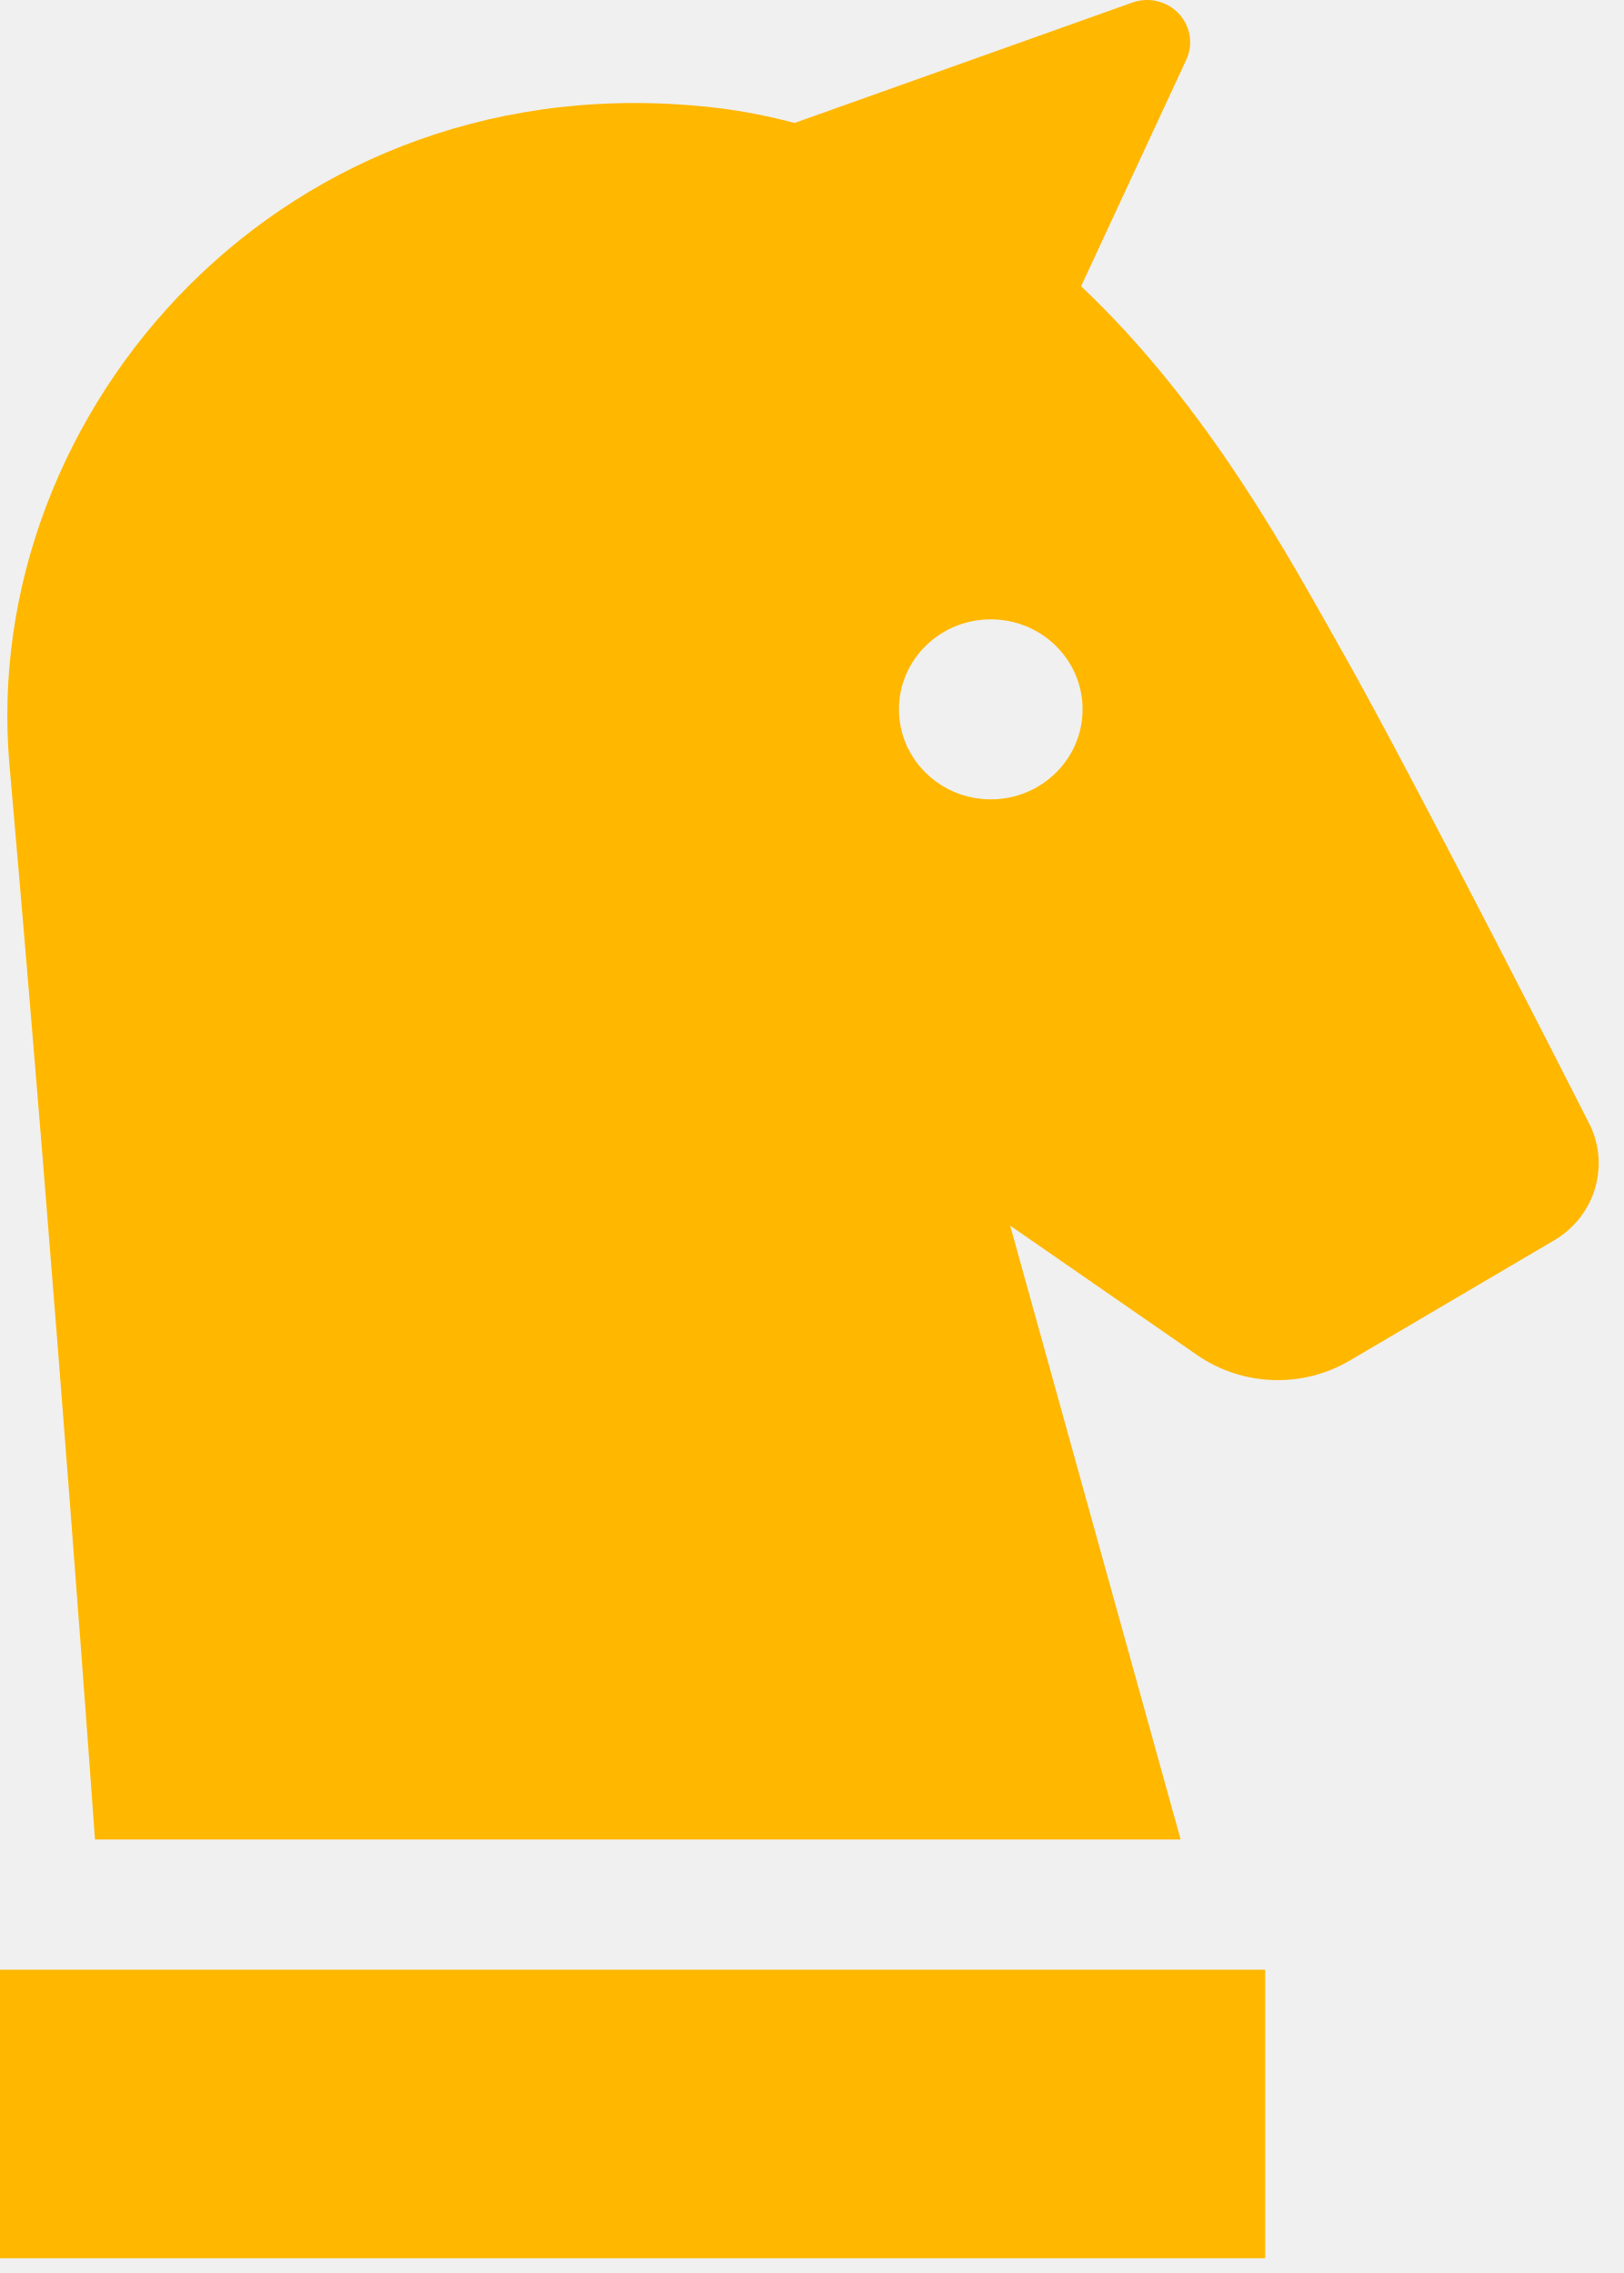
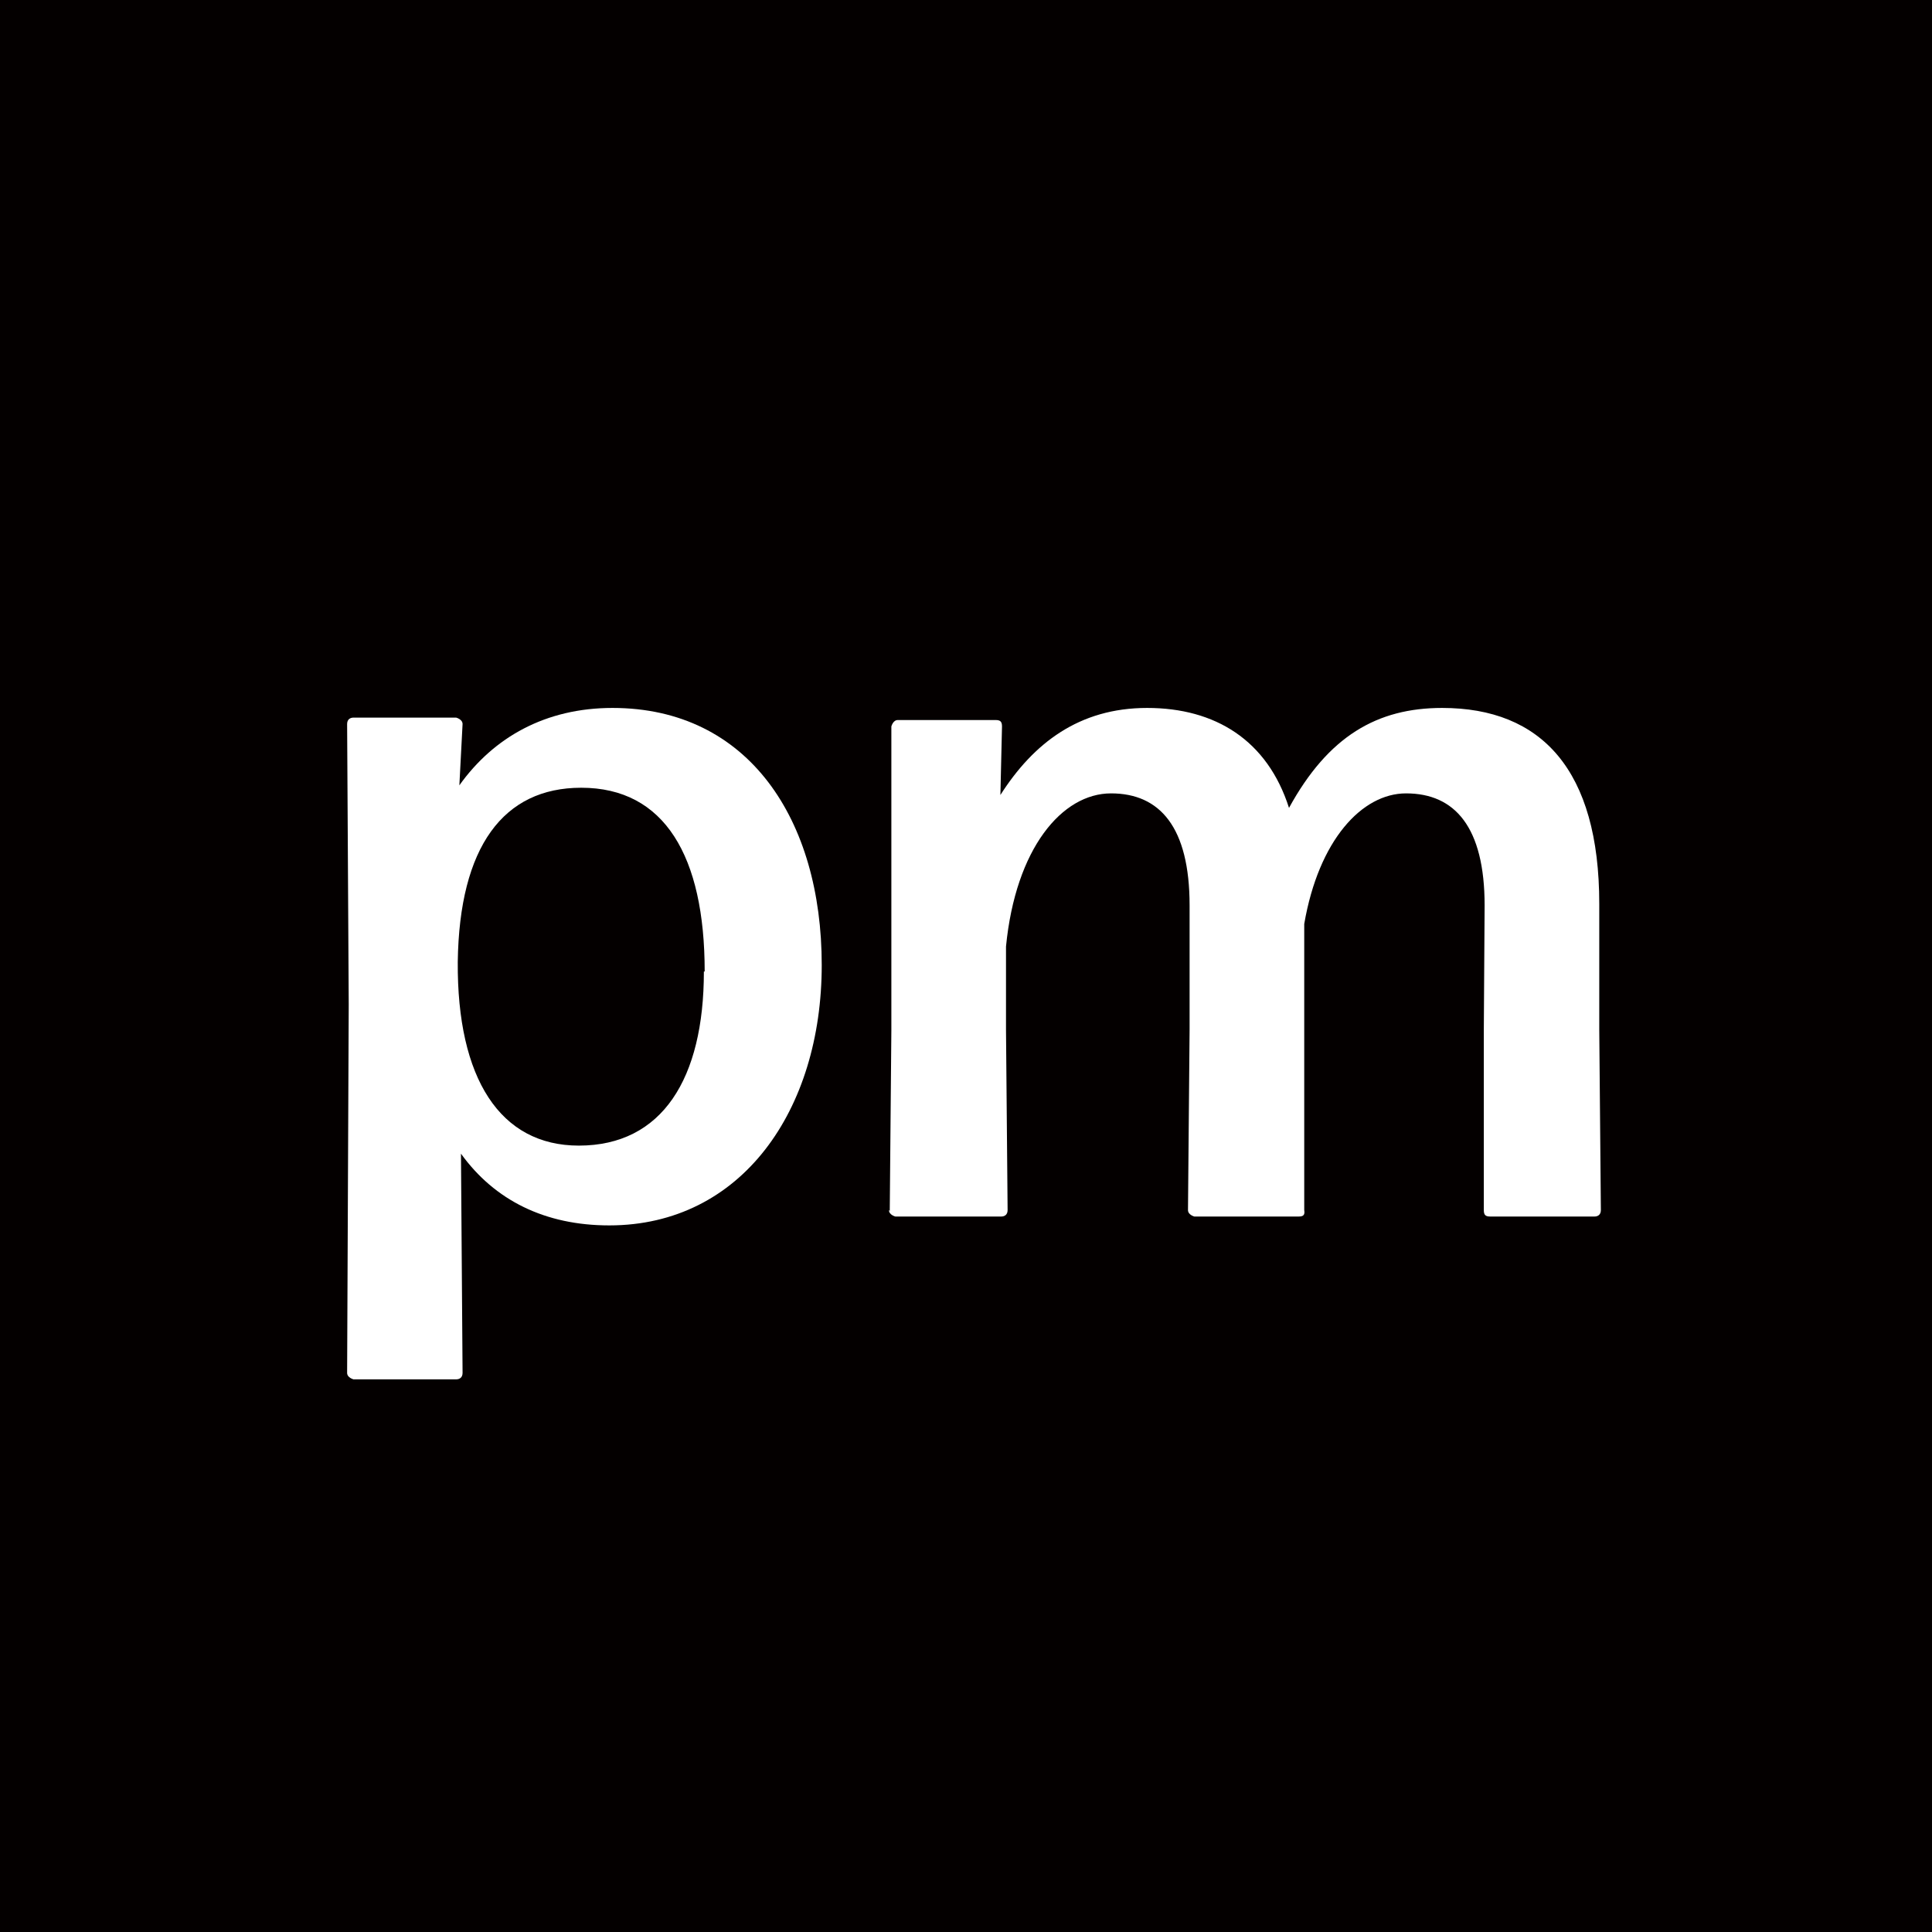
- <svg xmlns="http://www.w3.org/2000/svg" width="40" height="56" viewBox="0 0 40 56" fill="none">
-   <path d="M1.90735e-06 48.528H31.166V55.636H1.90735e-06V48.528Z" fill="#FFB700" />
-   <path d="M24.885 30.196L29.084 45.319H2.34C2.34 45.319 1.404 32.156 0.234 18.852C-0.532 10.143 7.019 1.418 17.64 2.656C18.314 2.734 18.954 2.868 19.577 3.028L27.895 0.063C28.297 -0.081 28.748 0.027 29.037 0.334C29.327 0.642 29.401 1.09 29.224 1.471L26.632 7.052C29.793 10.04 31.797 13.811 33.078 16.075C34.833 19.171 39.134 27.652 39.134 27.652C39.676 28.688 39.305 29.957 38.287 30.557L33.251 33.52C32.08 34.21 30.605 34.156 29.488 33.383L24.885 30.196ZM24.408 15.259C23.159 15.259 22.145 16.251 22.145 17.476C22.145 18.7 23.159 19.694 24.408 19.694C25.656 19.694 26.669 18.7 26.669 17.476C26.669 16.251 25.656 15.259 24.408 15.259Z" fill="#FFB700" />
+ <svg xmlns="http://www.w3.org/2000/svg" width="512" height="512" viewBox="0 0 512 512" fill="none">
+   <rect width="512" height="512" fill="#040000" />
+   <path fill-rule="evenodd" clip-rule="evenodd" d="M162.315 187.612C198.433 187.612 217.767 217.303 217.767 255.751C217.767 294.199 196.521 324.743 161.466 324.744C144.469 324.744 131.084 318.122 122.161 305.733L122.586 363.833C122.585 365.114 121.735 365.541 120.885 365.541H93.691C93.666 365.535 91.992 365.105 91.991 363.833L92.416 266.217L91.991 191.885C91.991 190.603 92.841 190.175 93.691 190.175H120.885C120.885 190.175 122.586 190.603 122.586 191.885L121.736 208.118C130.872 195.302 144.681 187.612 162.315 187.612ZM154.03 208.759C133.421 208.759 121.736 224.351 121.311 254.896C121.099 285.868 132.571 303.597 153.392 303.598C175.487 303.598 186.535 285.868 186.535 257.46H186.748C186.748 226.915 176.125 208.759 154.03 208.759Z" fill="white" />
+   <path d="M382.179 187.612C408.524 187.612 423.821 204.059 423.821 239.517V272.839L424.246 320.685C424.246 321.967 423.397 322.394 422.547 322.394H394.926C393.652 322.394 393.227 321.967 393.227 320.685V272.839L393.44 239.944C393.44 219.225 385.579 210.254 372.619 210.254C360.934 210.254 349.46 222.643 345.636 244.857V320.685C345.849 321.967 345.423 322.394 344.149 322.394H316.529C316.507 322.388 314.83 321.958 314.83 320.685L315.255 272.839V239.944C315.255 219.225 307.393 210.254 294.434 210.254C281.474 210.254 269.151 224.779 266.601 250.838V272.839L267.026 320.685C267.026 321.967 266.176 322.394 265.327 322.394H237.282C237.282 322.394 235.583 321.967 235.583 320.685L235.795 320.899L236.22 273.053V192.525C236.22 192.525 236.645 190.817 237.919 190.817H263.839C265.114 190.817 265.54 191.244 265.54 192.525L265.115 210.681C273.826 197.011 285.935 187.612 303.994 187.612C322.053 187.612 335.863 196.156 341.6 214.099C352.01 195.088 364.97 187.612 382.179 187.612Z" fill="white" />
</svg>
